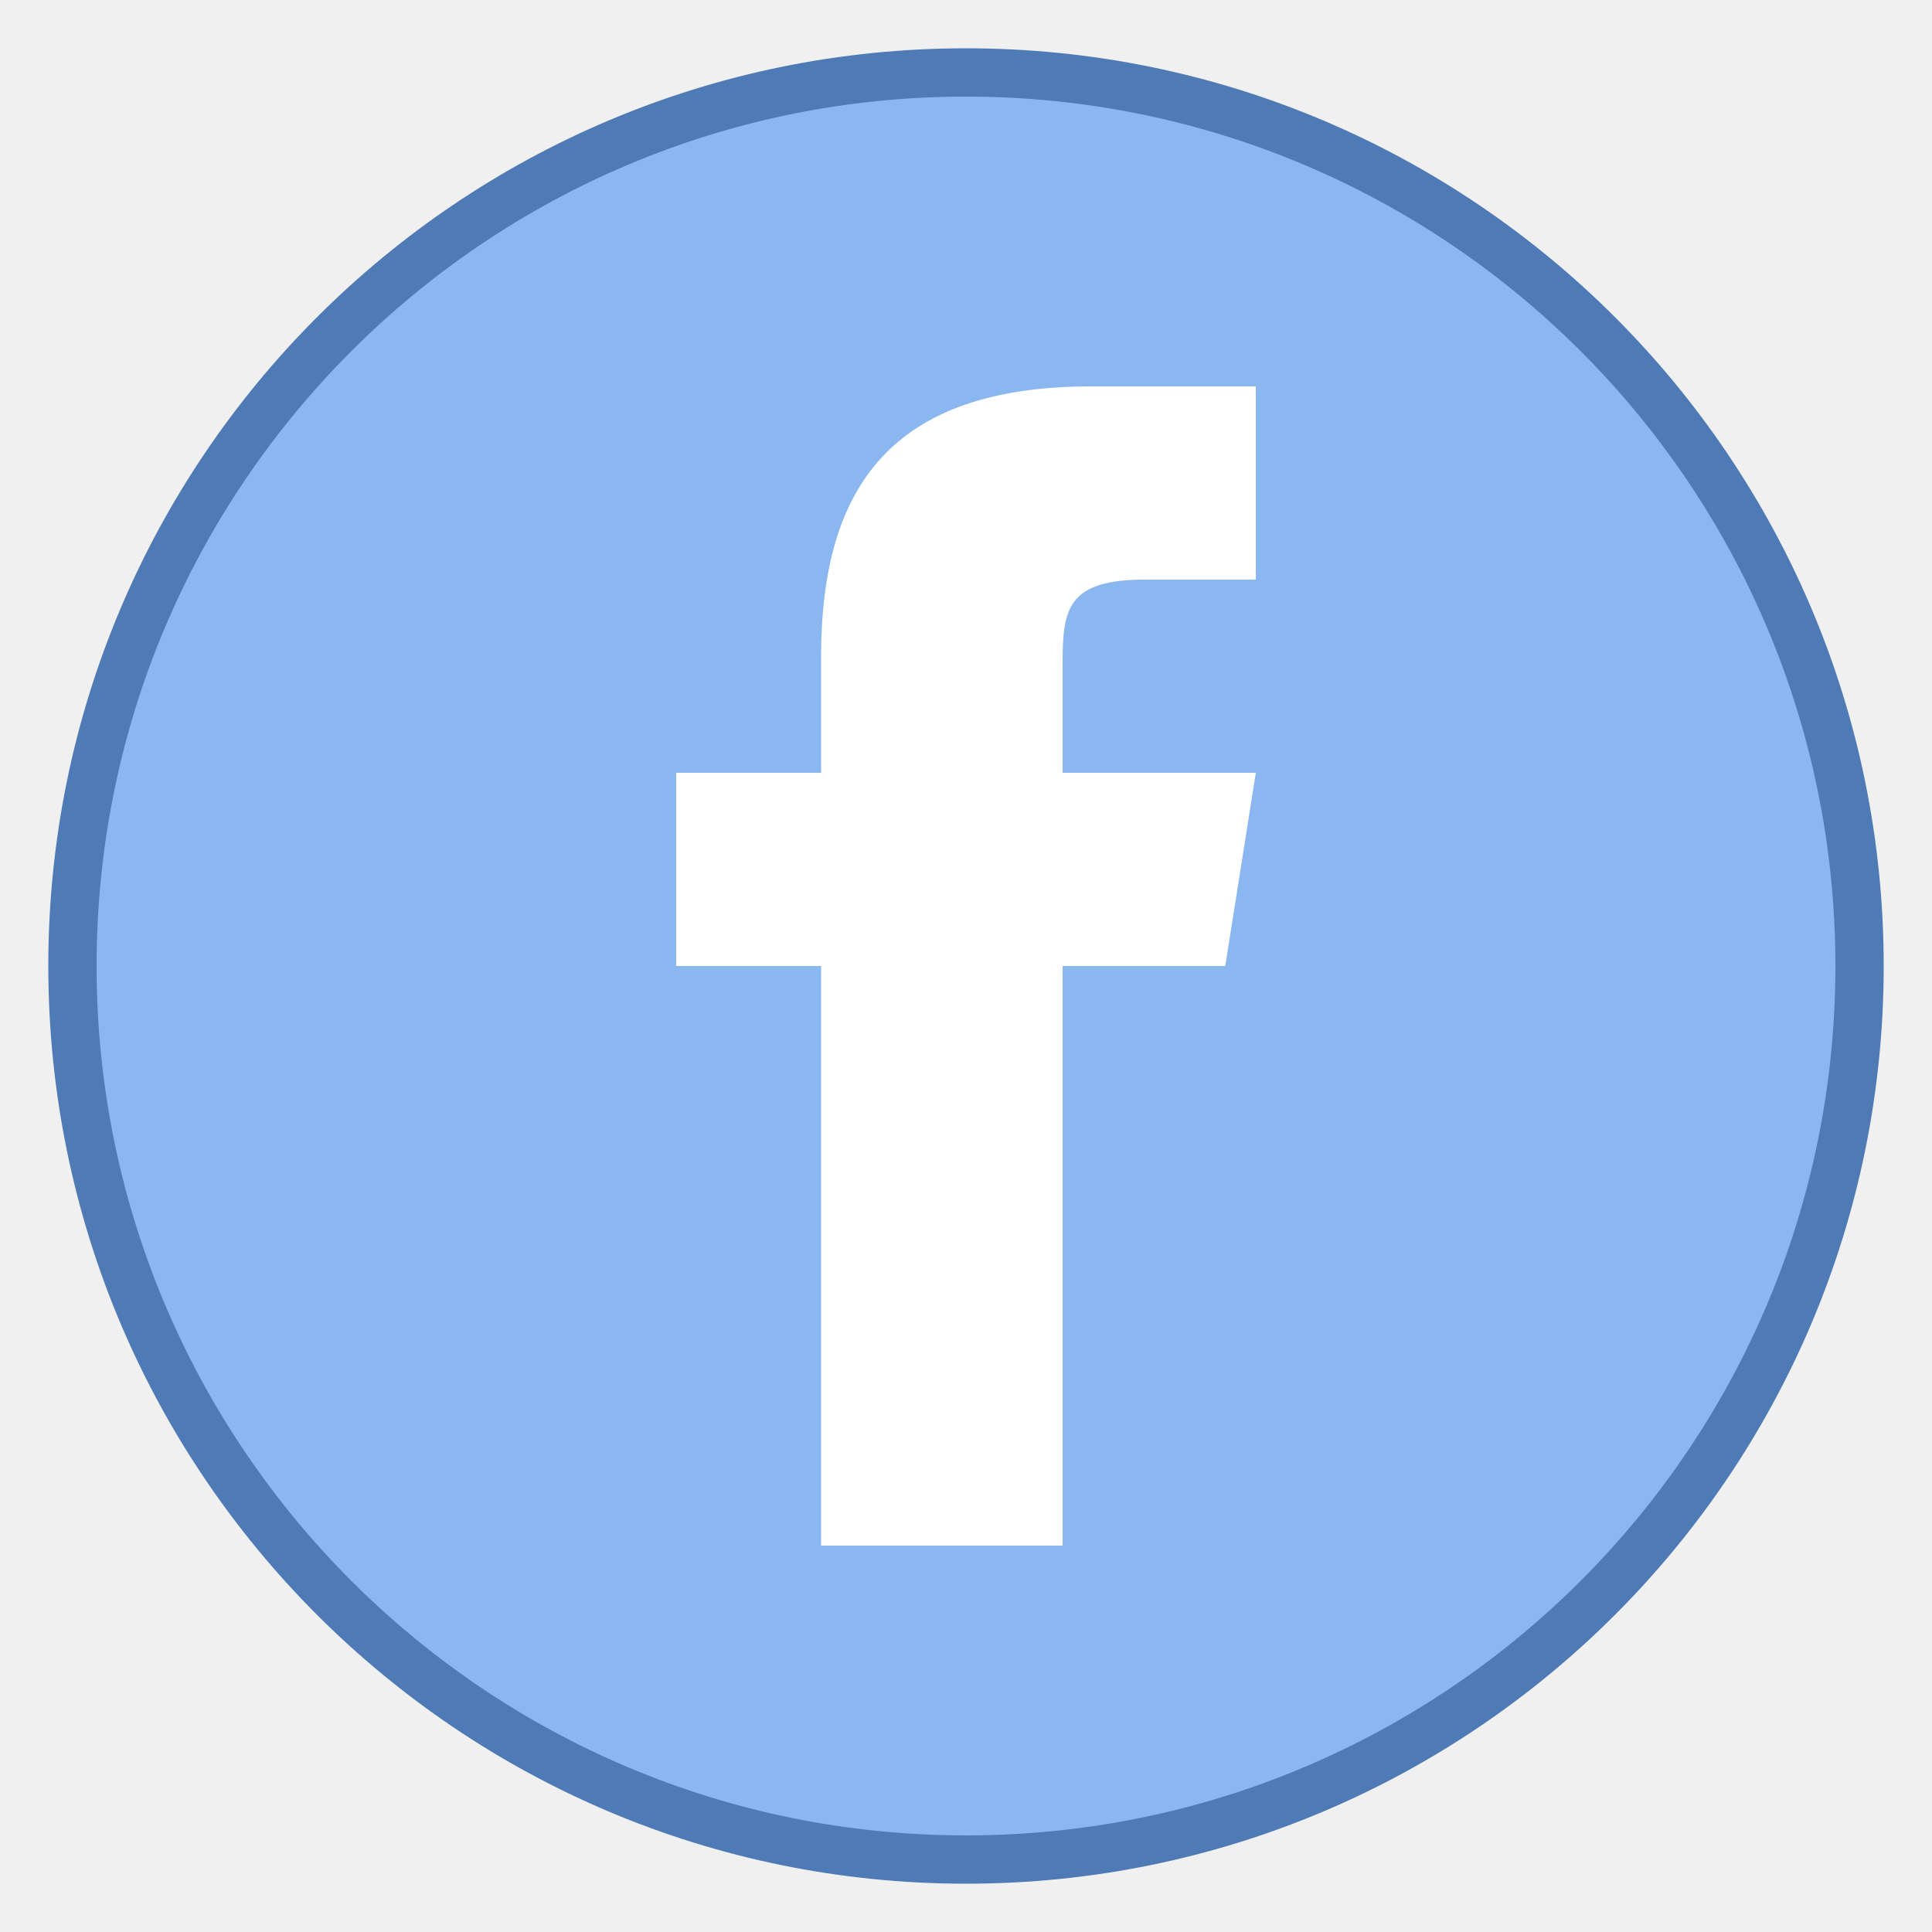
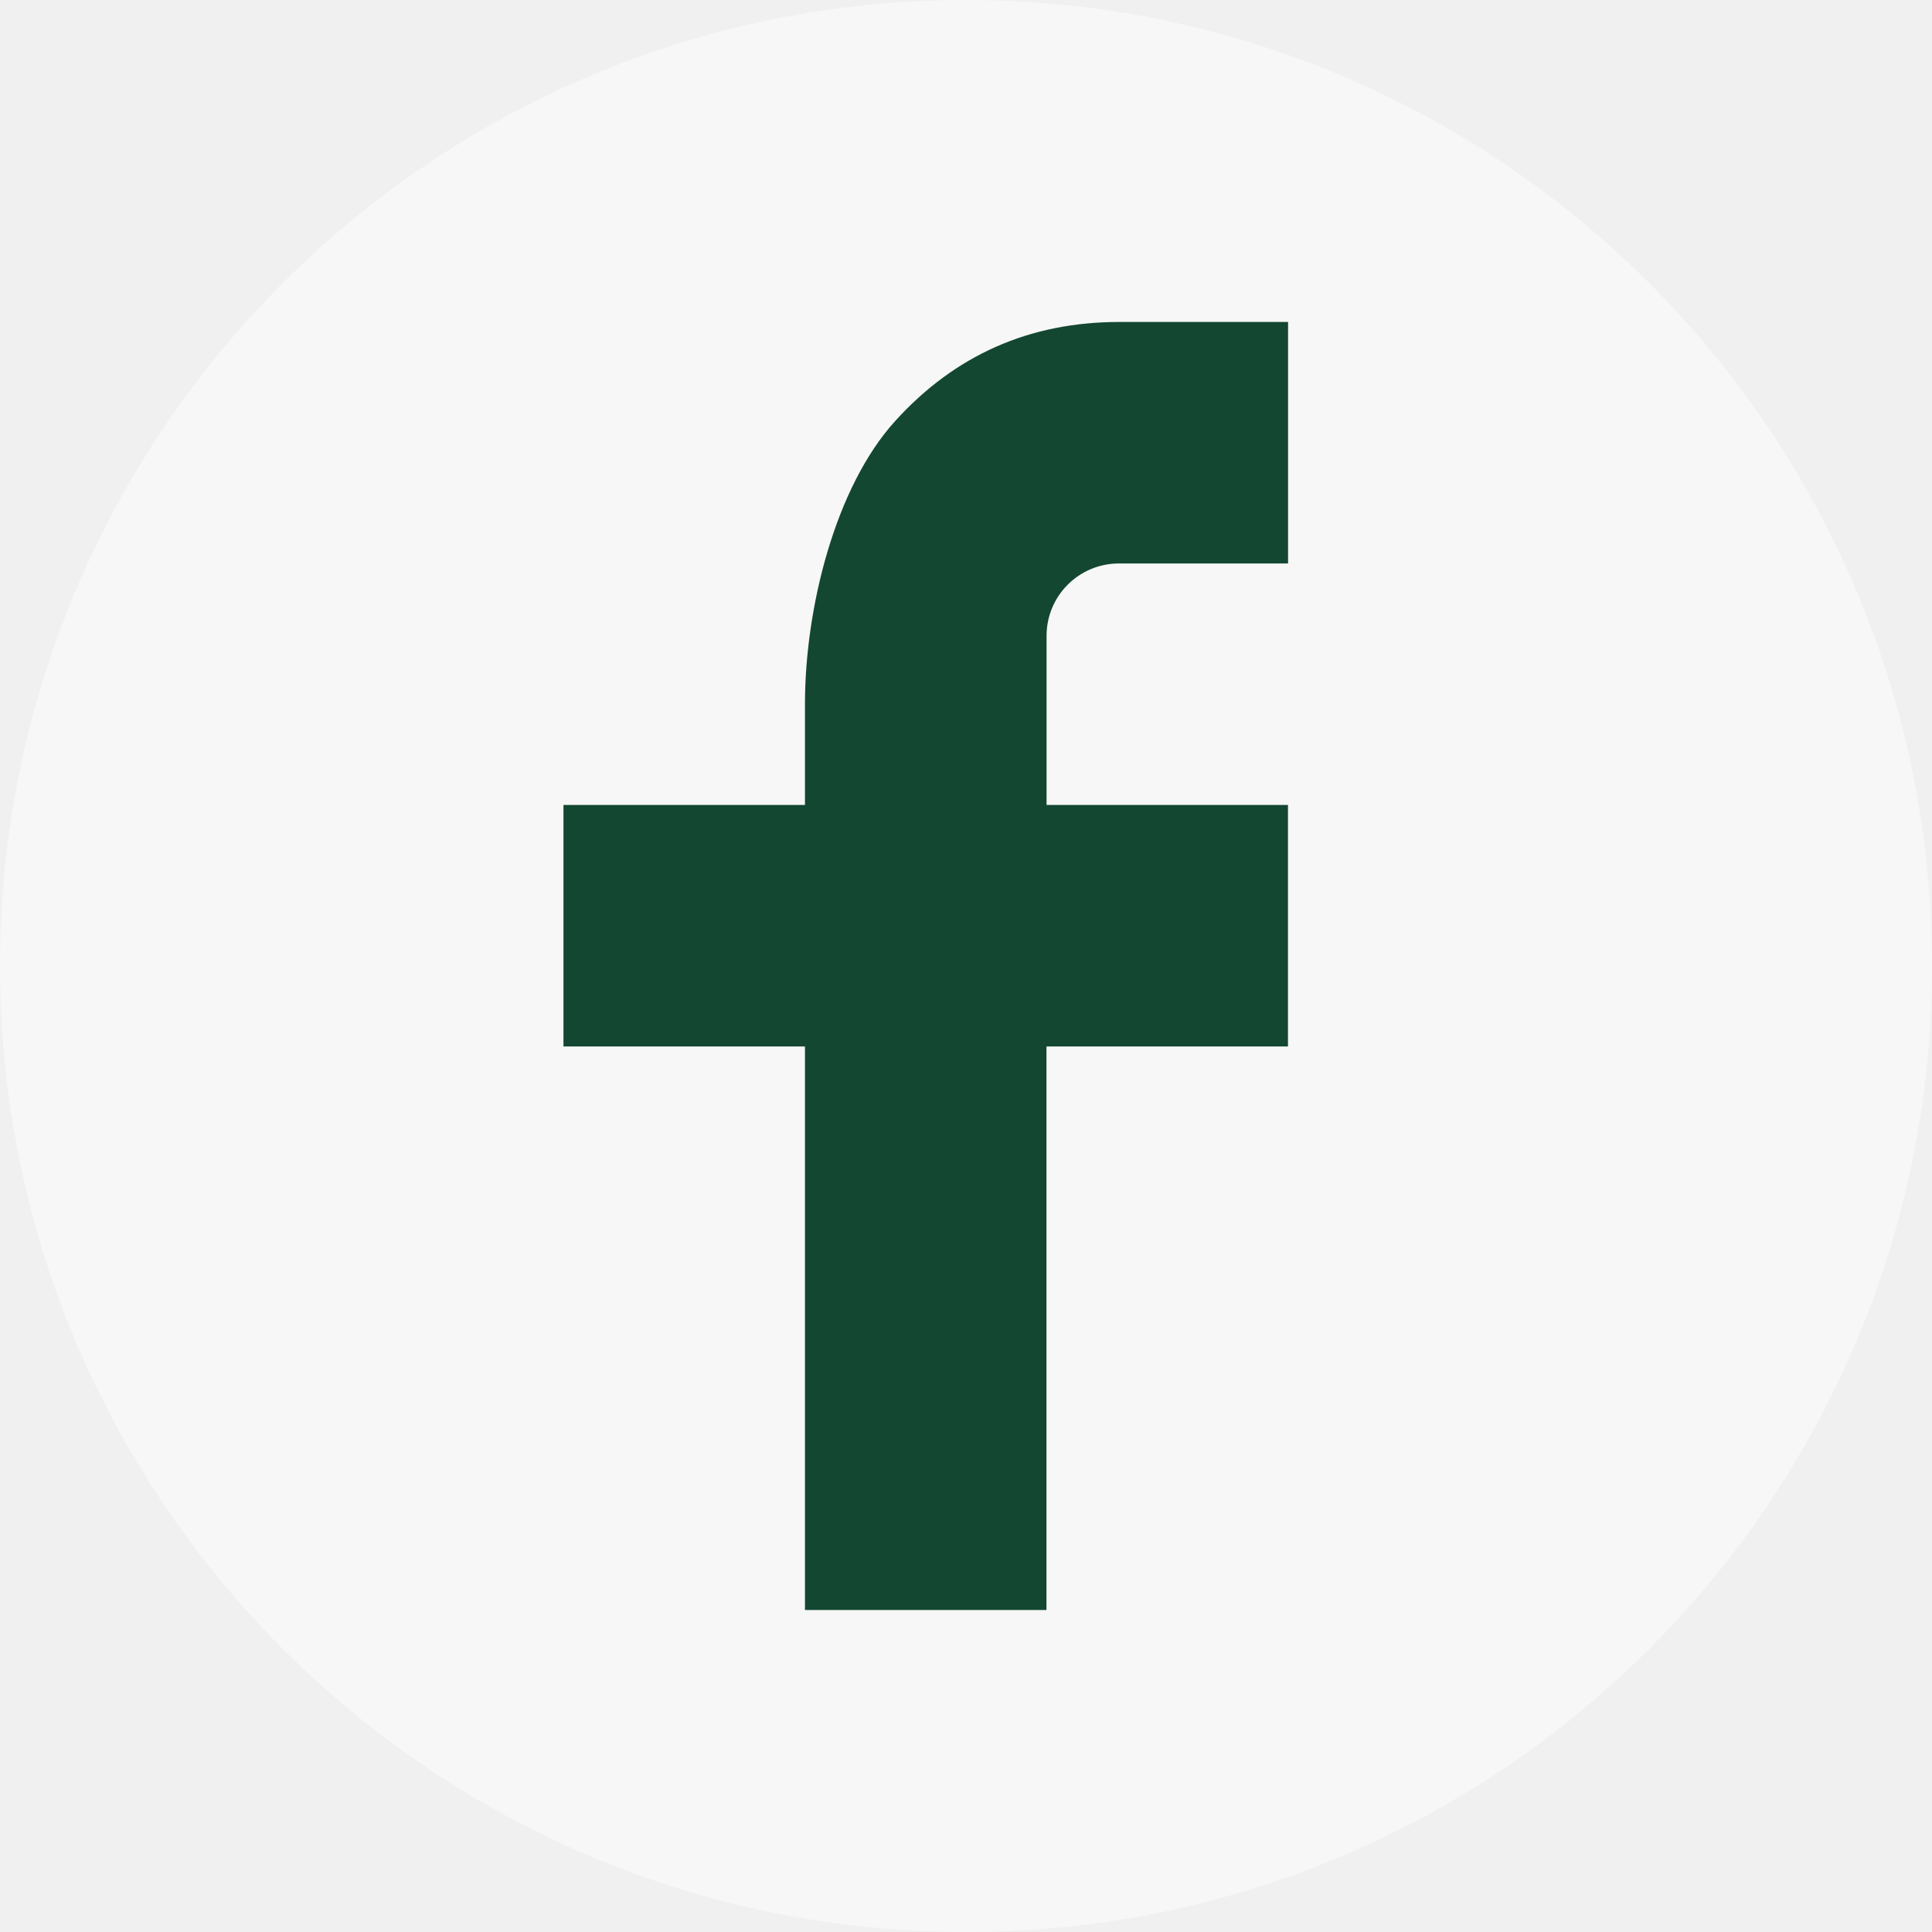
- <svg xmlns="http://www.w3.org/2000/svg" viewBox="0 0 40 40" width="16px" height="16px">
-   <circle cx="20" cy="20" r="18.5" fill="#8bb7f0" stroke="#4e7ab5" stroke-miterlimit="10" />
-   <path fill="#fff" d="M25.368,20H22v12h-5V20h-3v-4h3v-2.41C17.002,10.082,18.459,8,22.592,8H26v4h-2.287 C22.104,12,22,12.6,22,13.723V16h4L25.368,20z" />
+ <svg xmlns="http://www.w3.org/2000/svg" width="40" height="40" viewBox="0 0 40 40" fill="none">
+   <path d="M0 20C0 8.954 8.954 0 20 0V0C31.046 0 40 8.954 40 20V20C40 31.046 31.046 40 20 40V40C8.954 40 0 31.046 0 20V20Z" fill="#F7F7F7" />
+   <path d="M21.666 16.666H26.666V21.666H21.666V33.333H16.666V21.666H11.666V16.666H16.666V14.575C16.666 12.594 17.29 10.09 18.53 8.721C19.77 7.35 21.319 6.666 23.174 6.666H26.668V11.666H23.168C22.337 11.666 21.668 12.336 21.668 13.165V16.666H21.666Z" fill="#134731" />
</svg>
